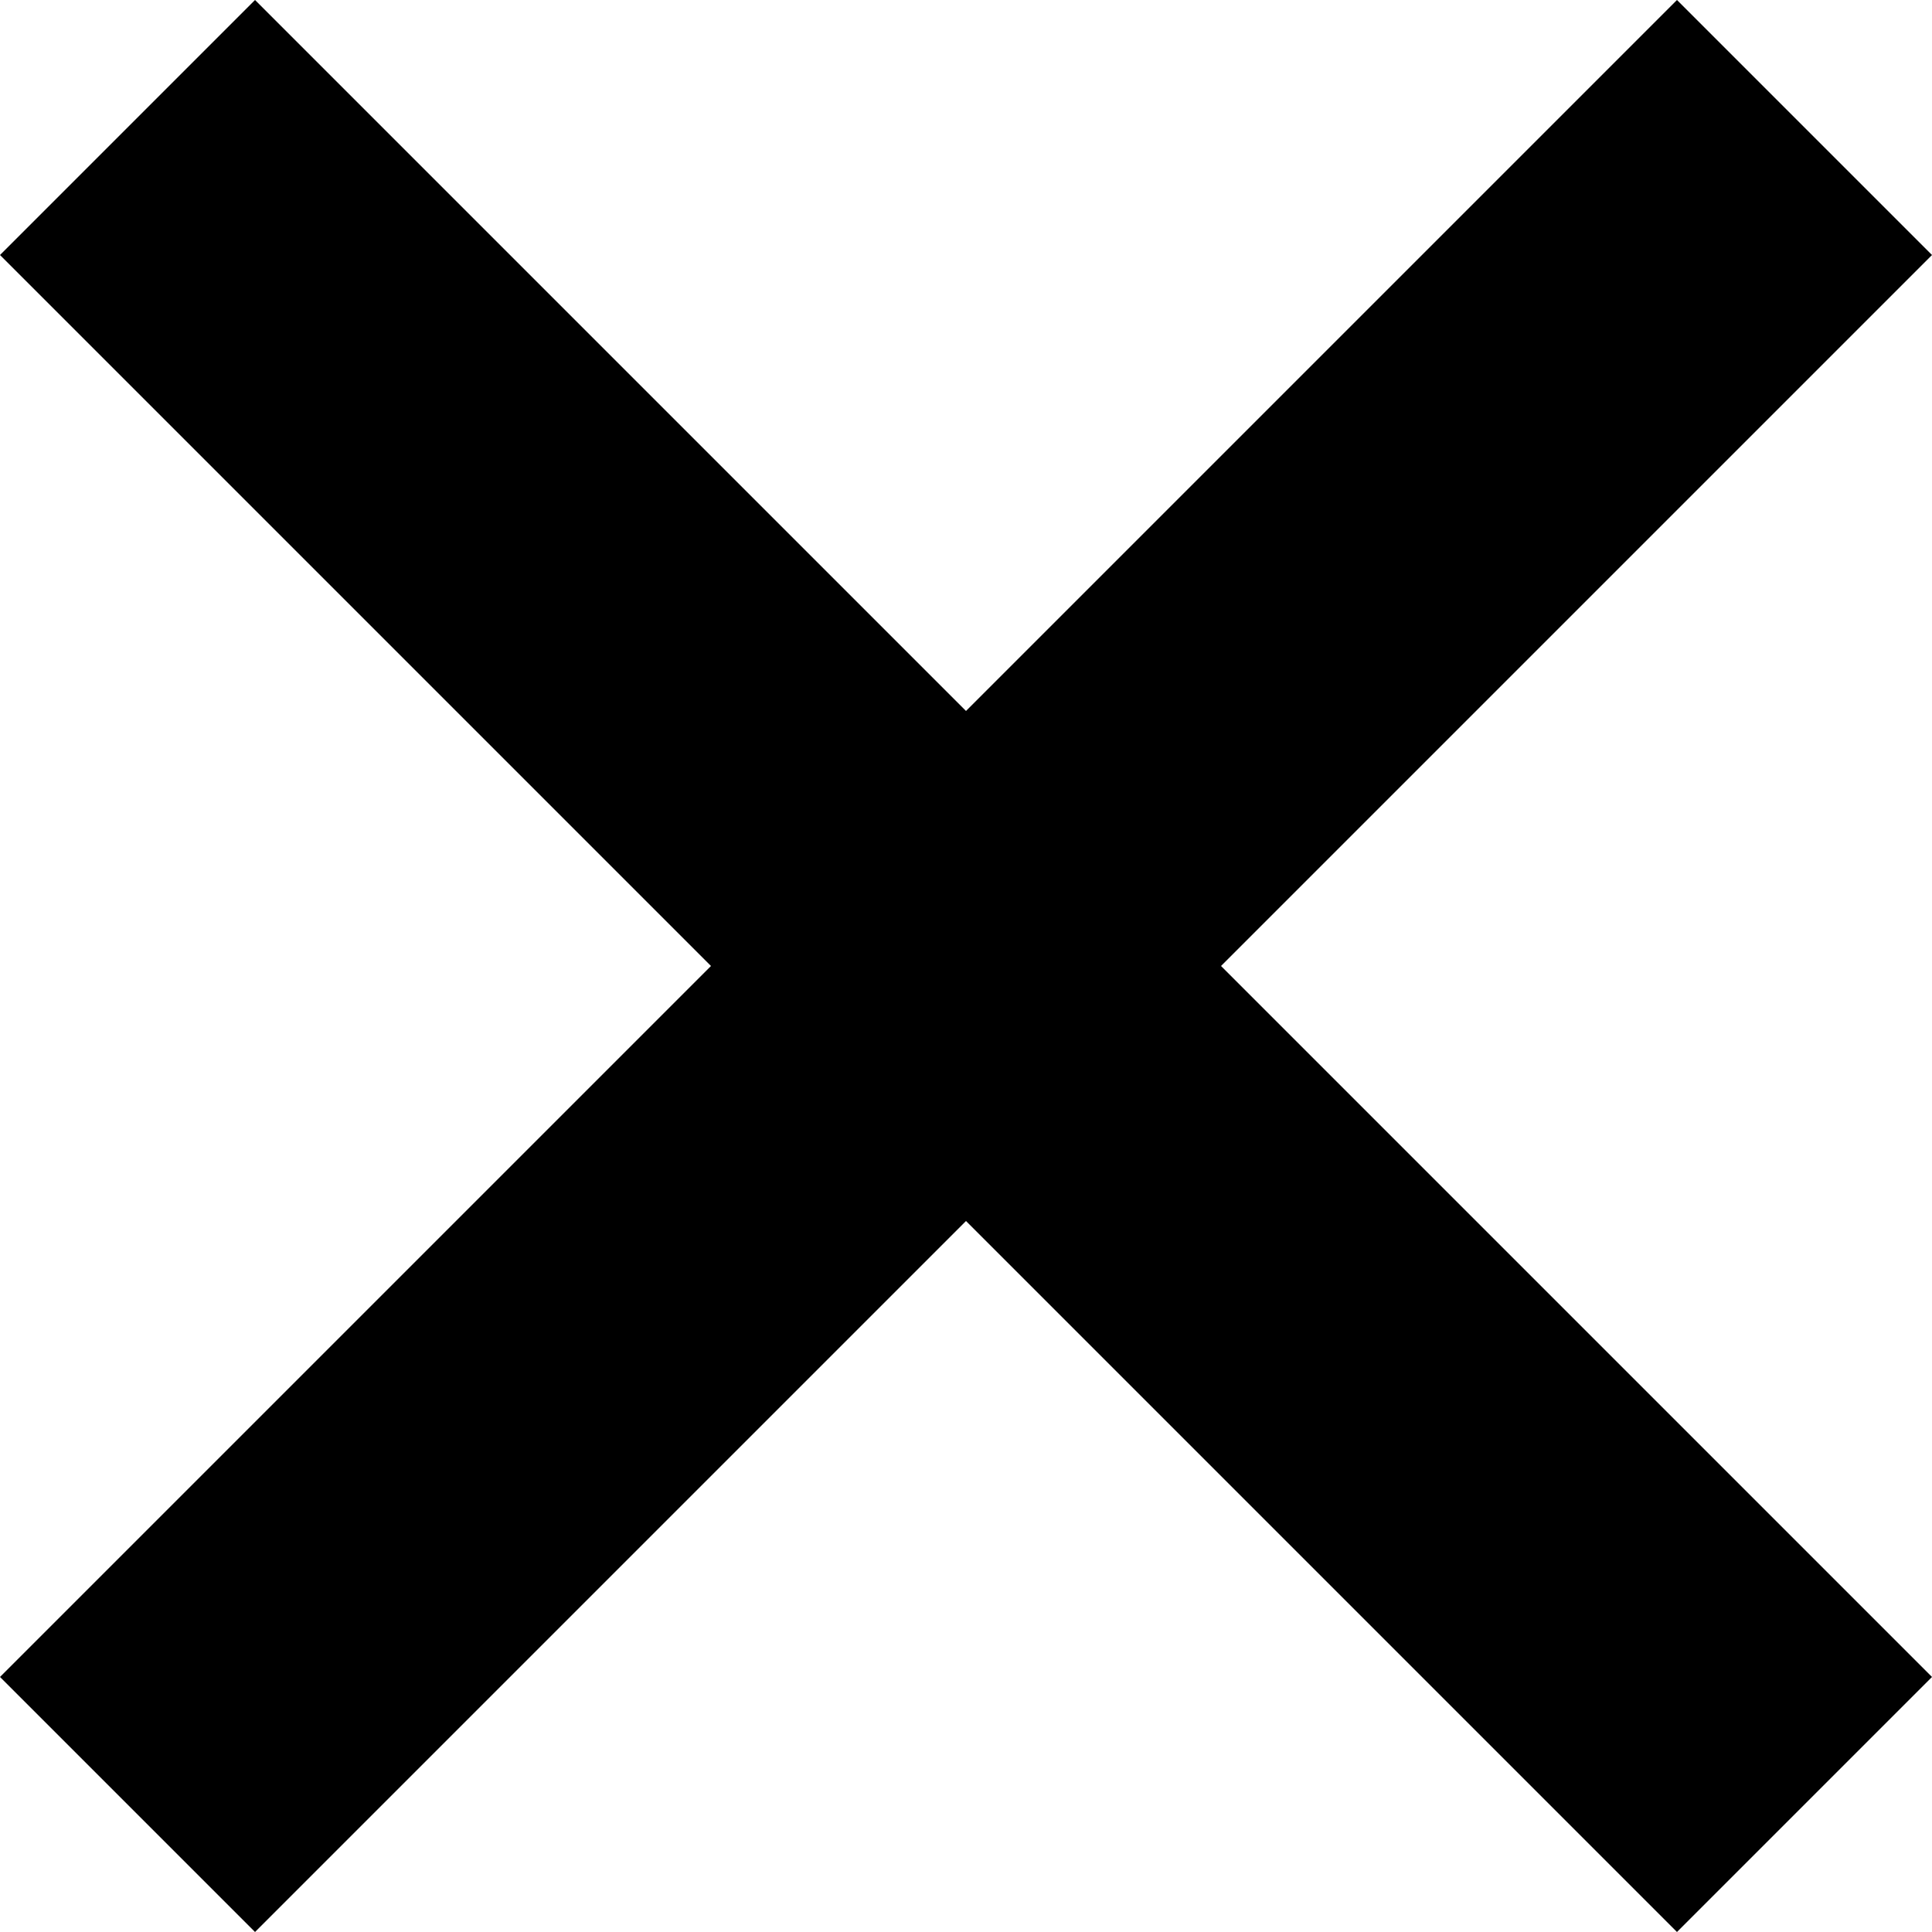
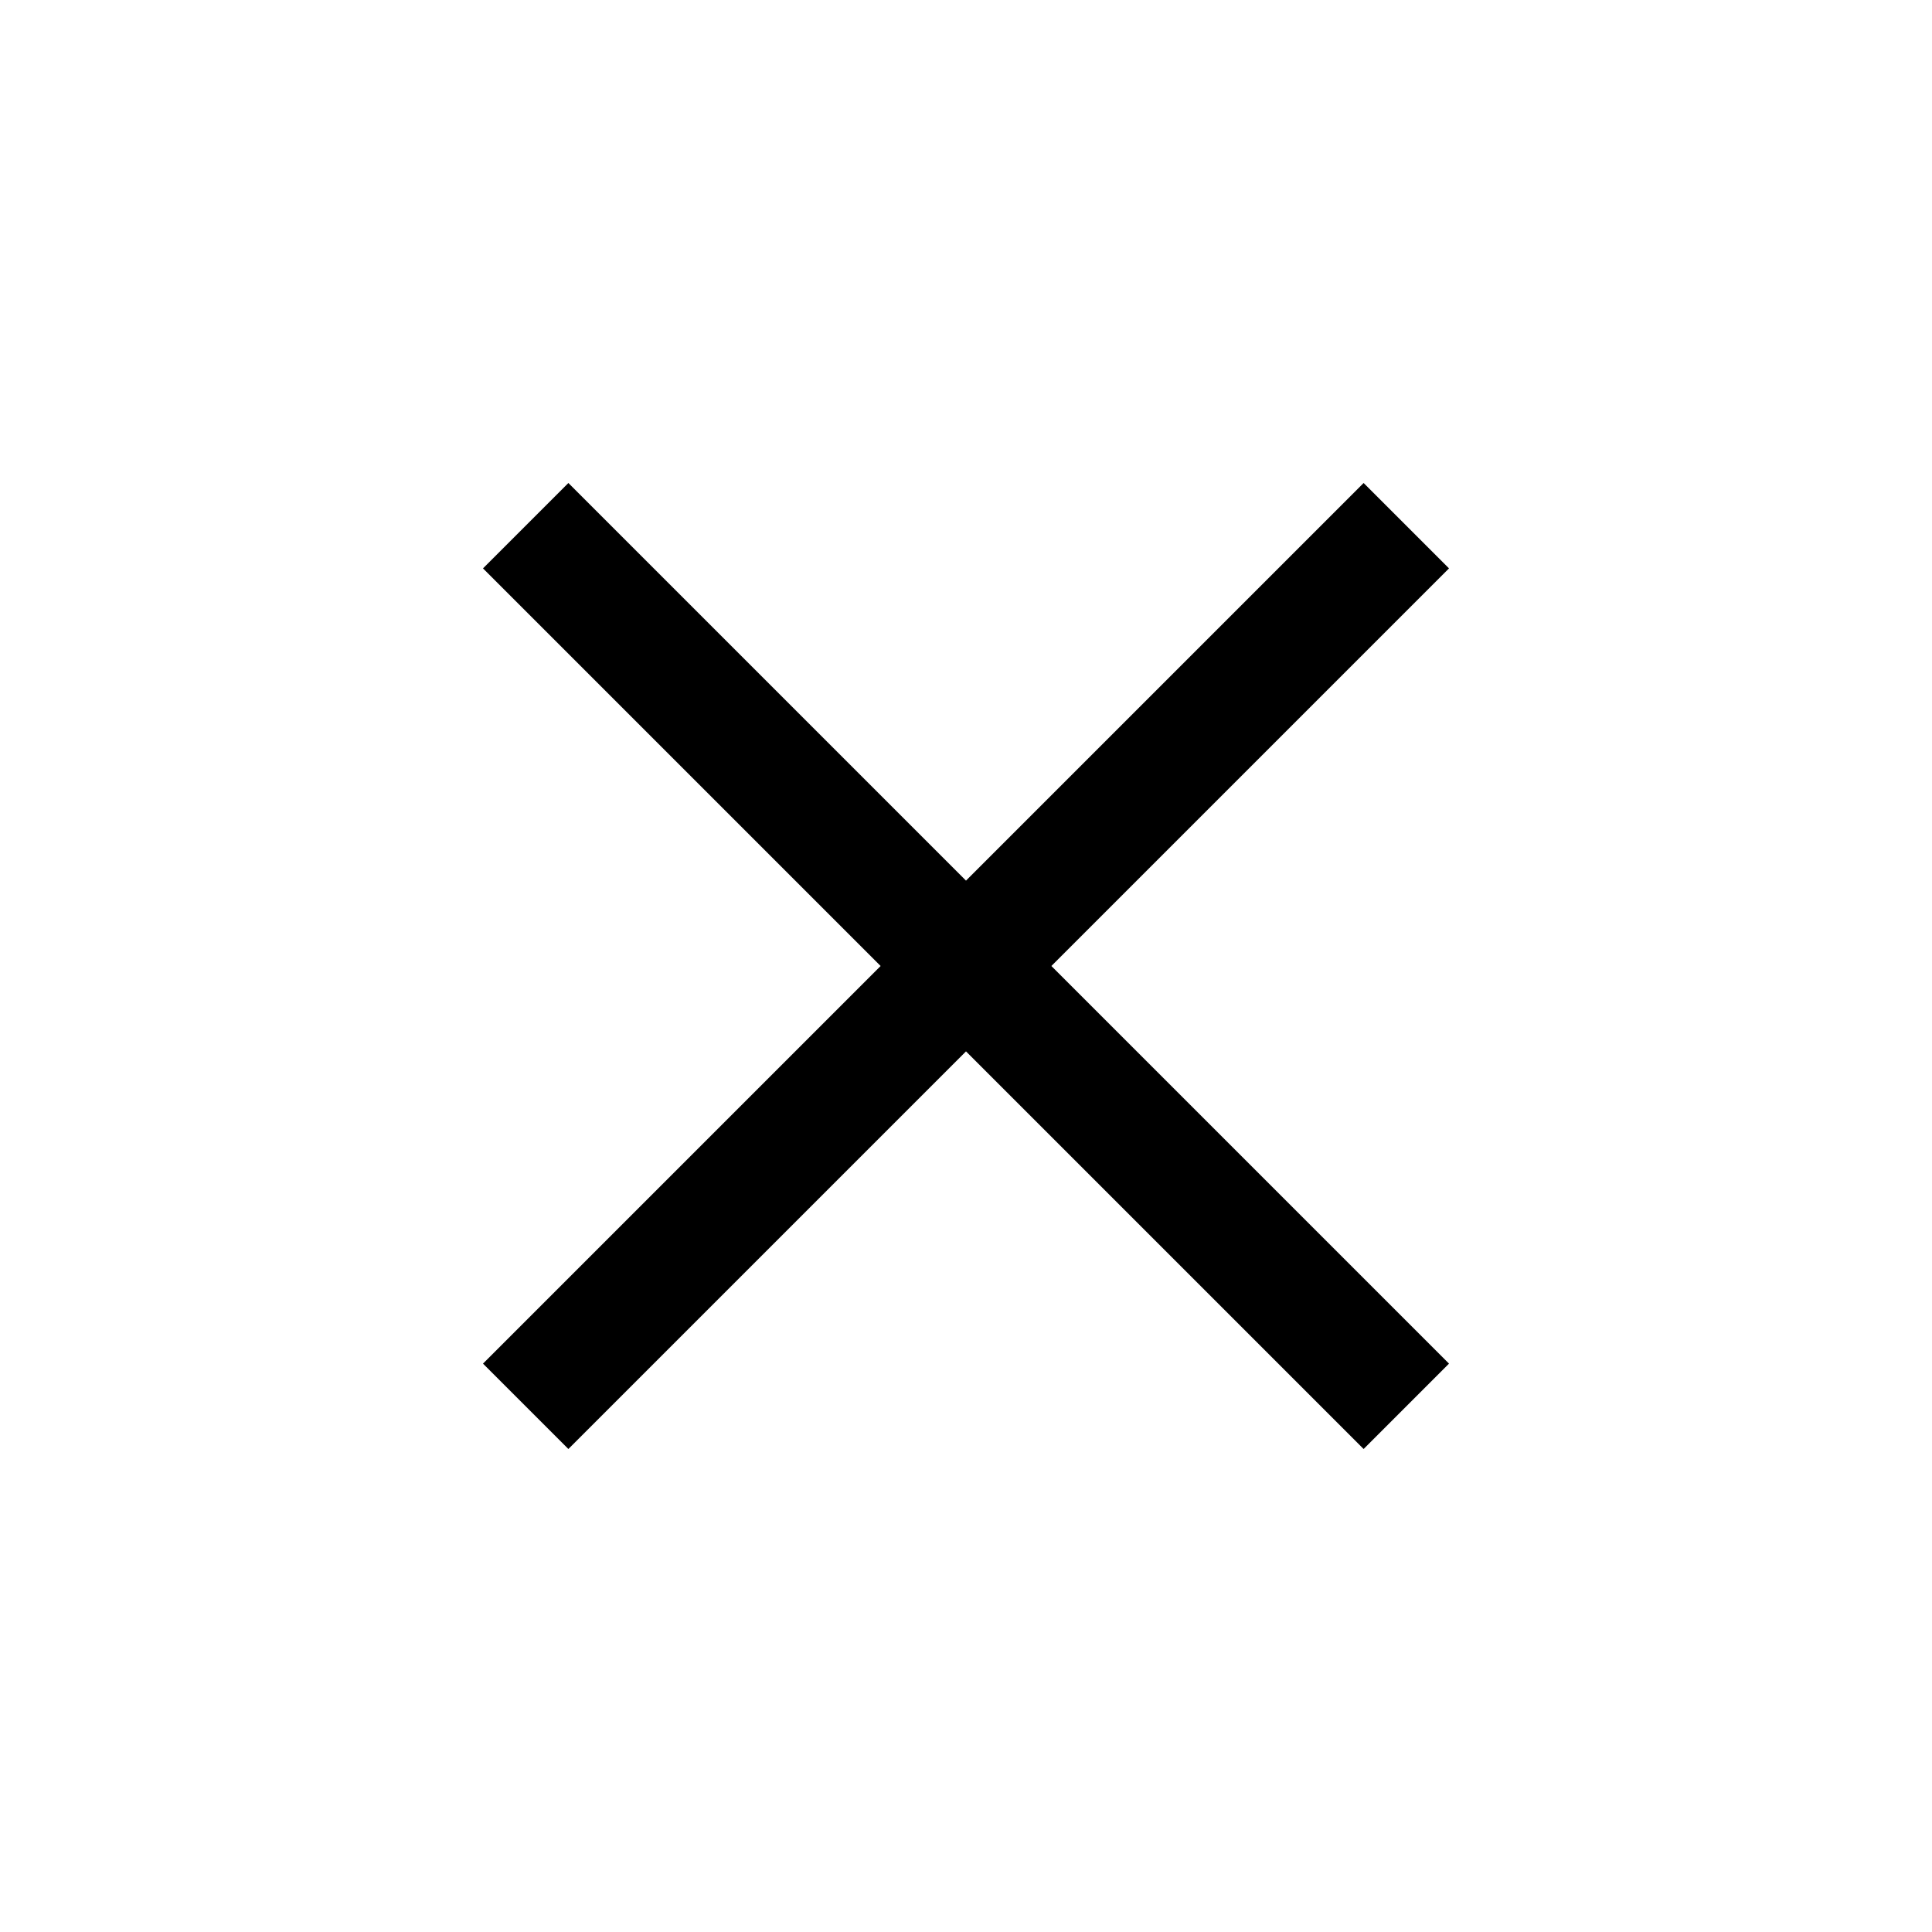
- <svg xmlns="http://www.w3.org/2000/svg" width="10px" height="10px" viewBox="0 0 10 10" version="1.1">
-   <defs />
-   <g id="close" stroke="none" stroke-width="1" fill="none" fill-rule="evenodd">
-     <path d="M6.32,5 L10,8.68 L8.68,10 L5,6.32 L1.32,10 L0,8.68 L3.68,5 L8.90101202e-08,1.32 L1.32,8.90102259e-08 L5,3.68 L8.68,0 L10,1.32 L6.32,5 Z" id="x" fill="#000000" fill-rule="nonzero" />
-   </g>
+ <svg xmlns="http://www.w3.org/2000/svg" width="16" height="16" viewBox="0 0 32 32">
+   <path fill="currentColor" d="M17.414 16L24 9.414L22.586 8L16 14.586L9.414 8L8 9.414L14.586 16L8 22.586L9.414 24L16 17.414L22.586 24L24 22.586z" />
</svg>
